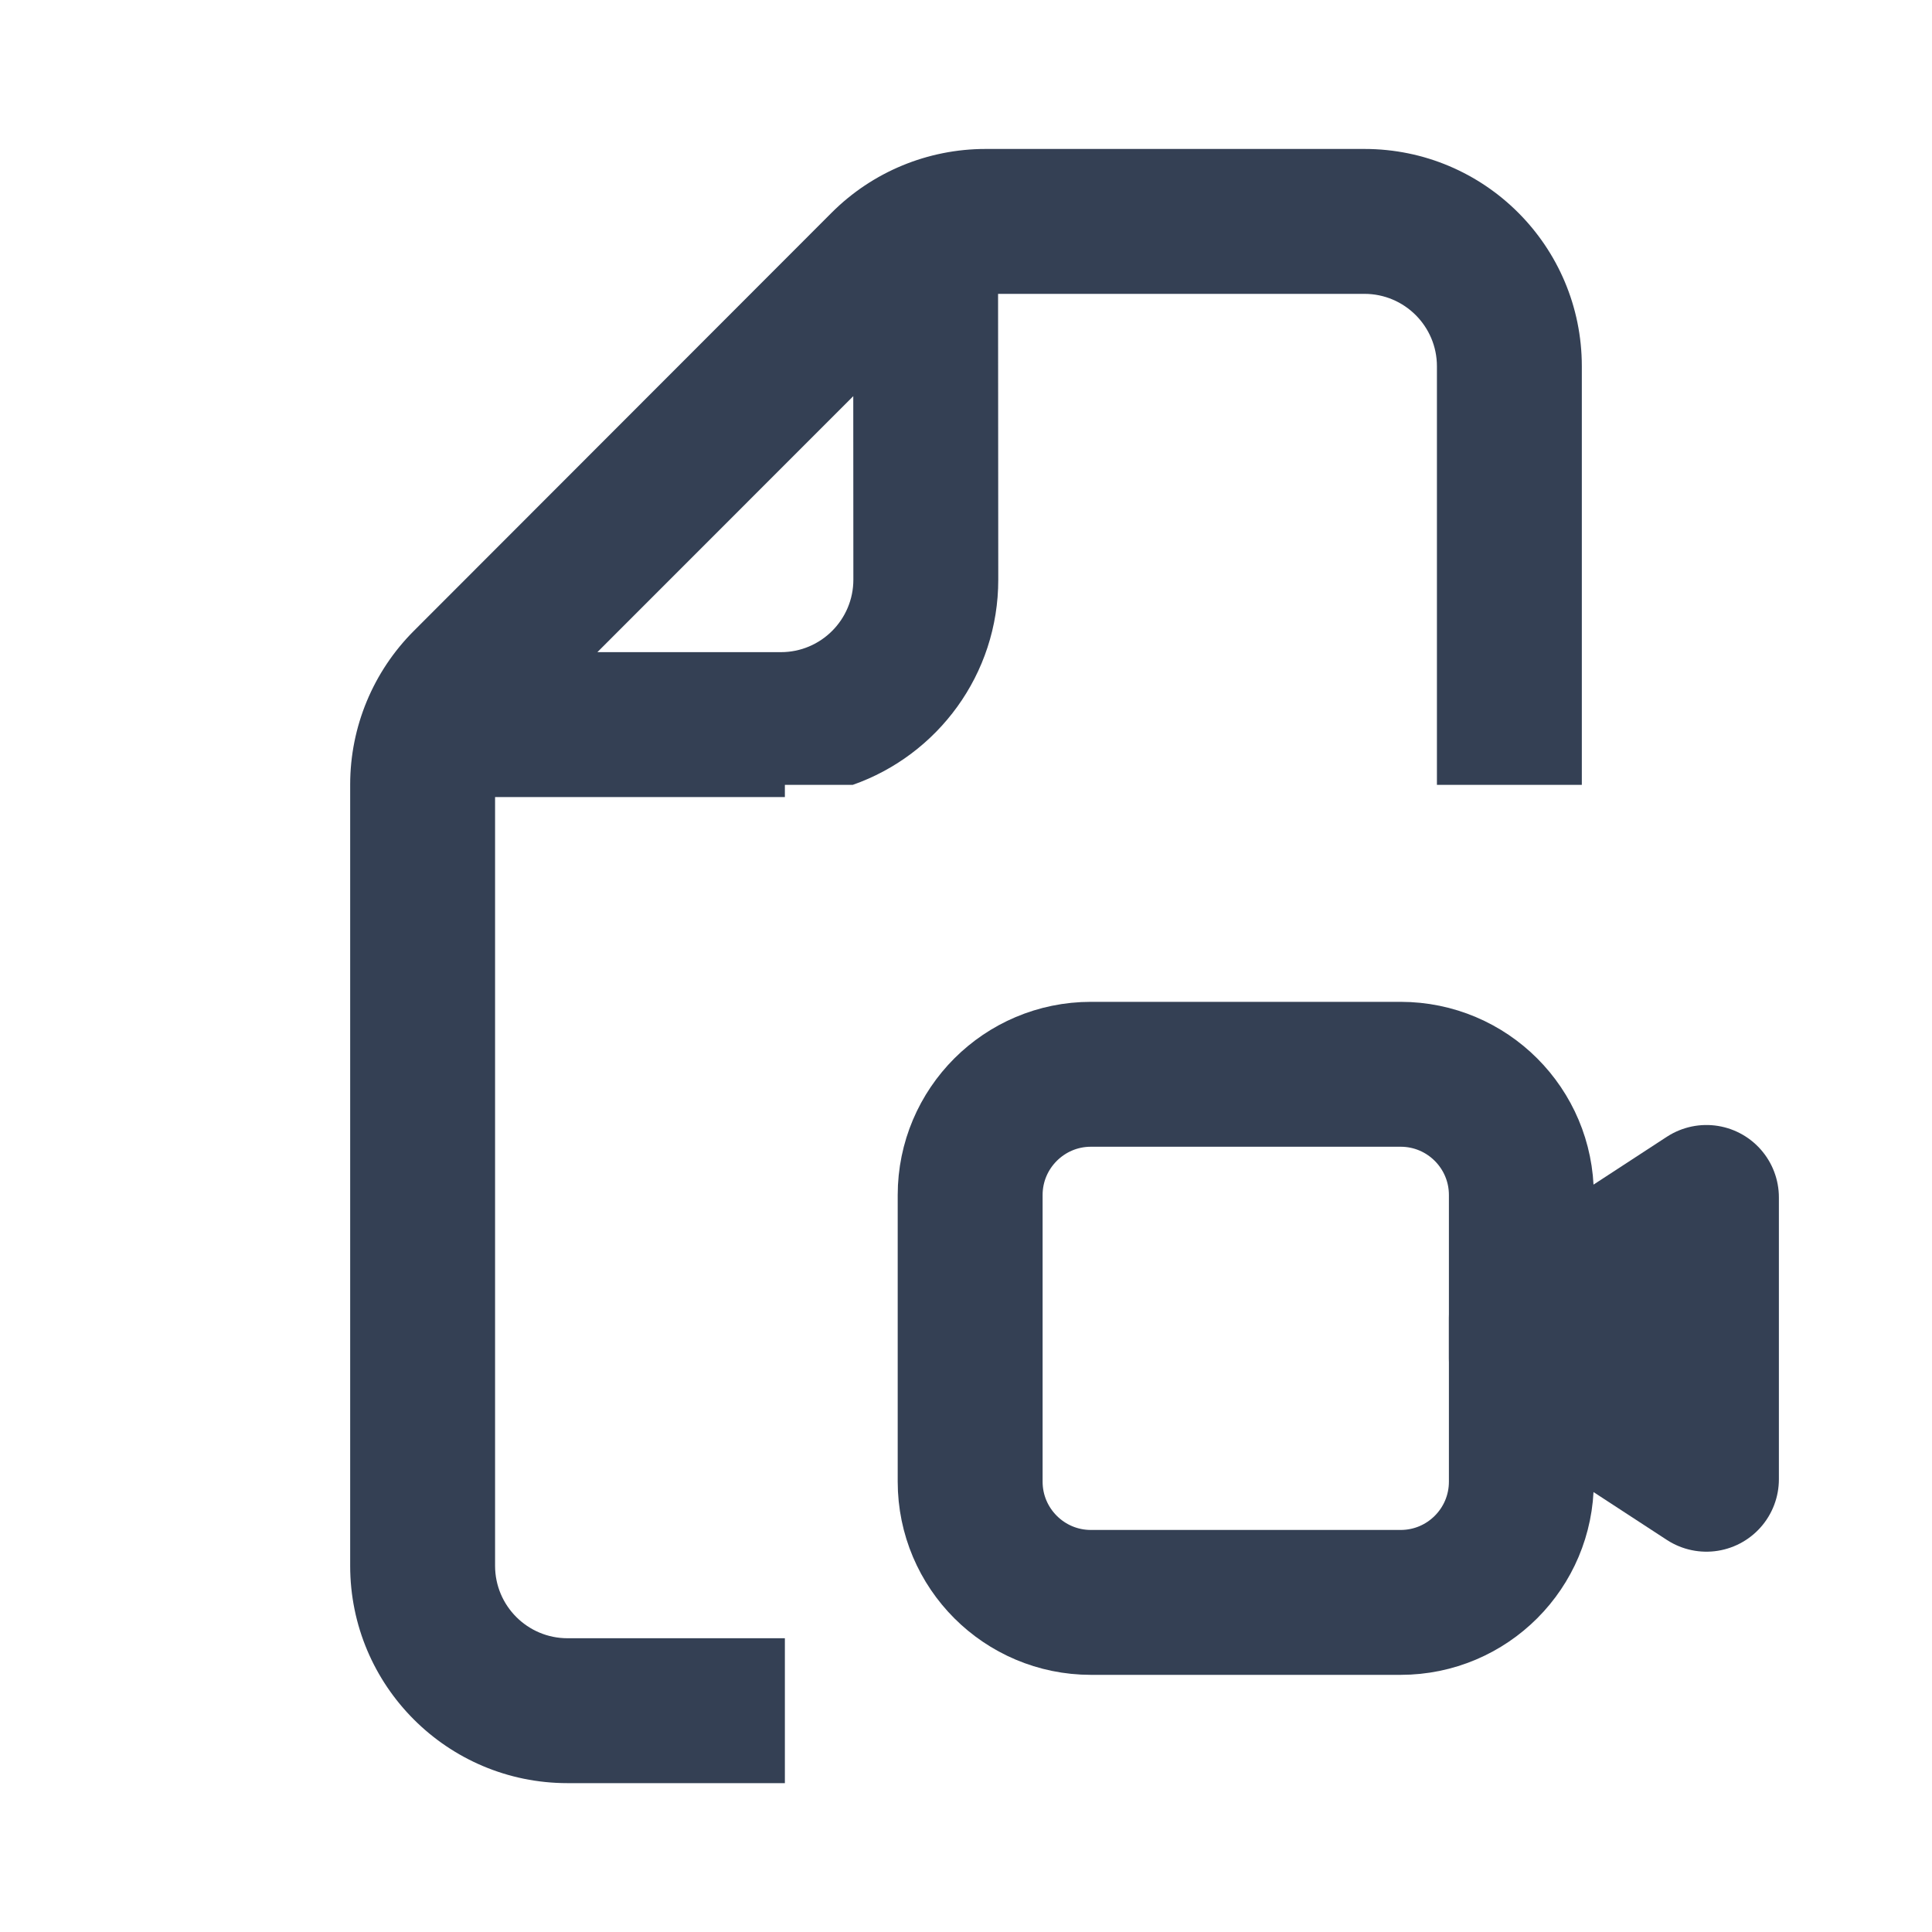
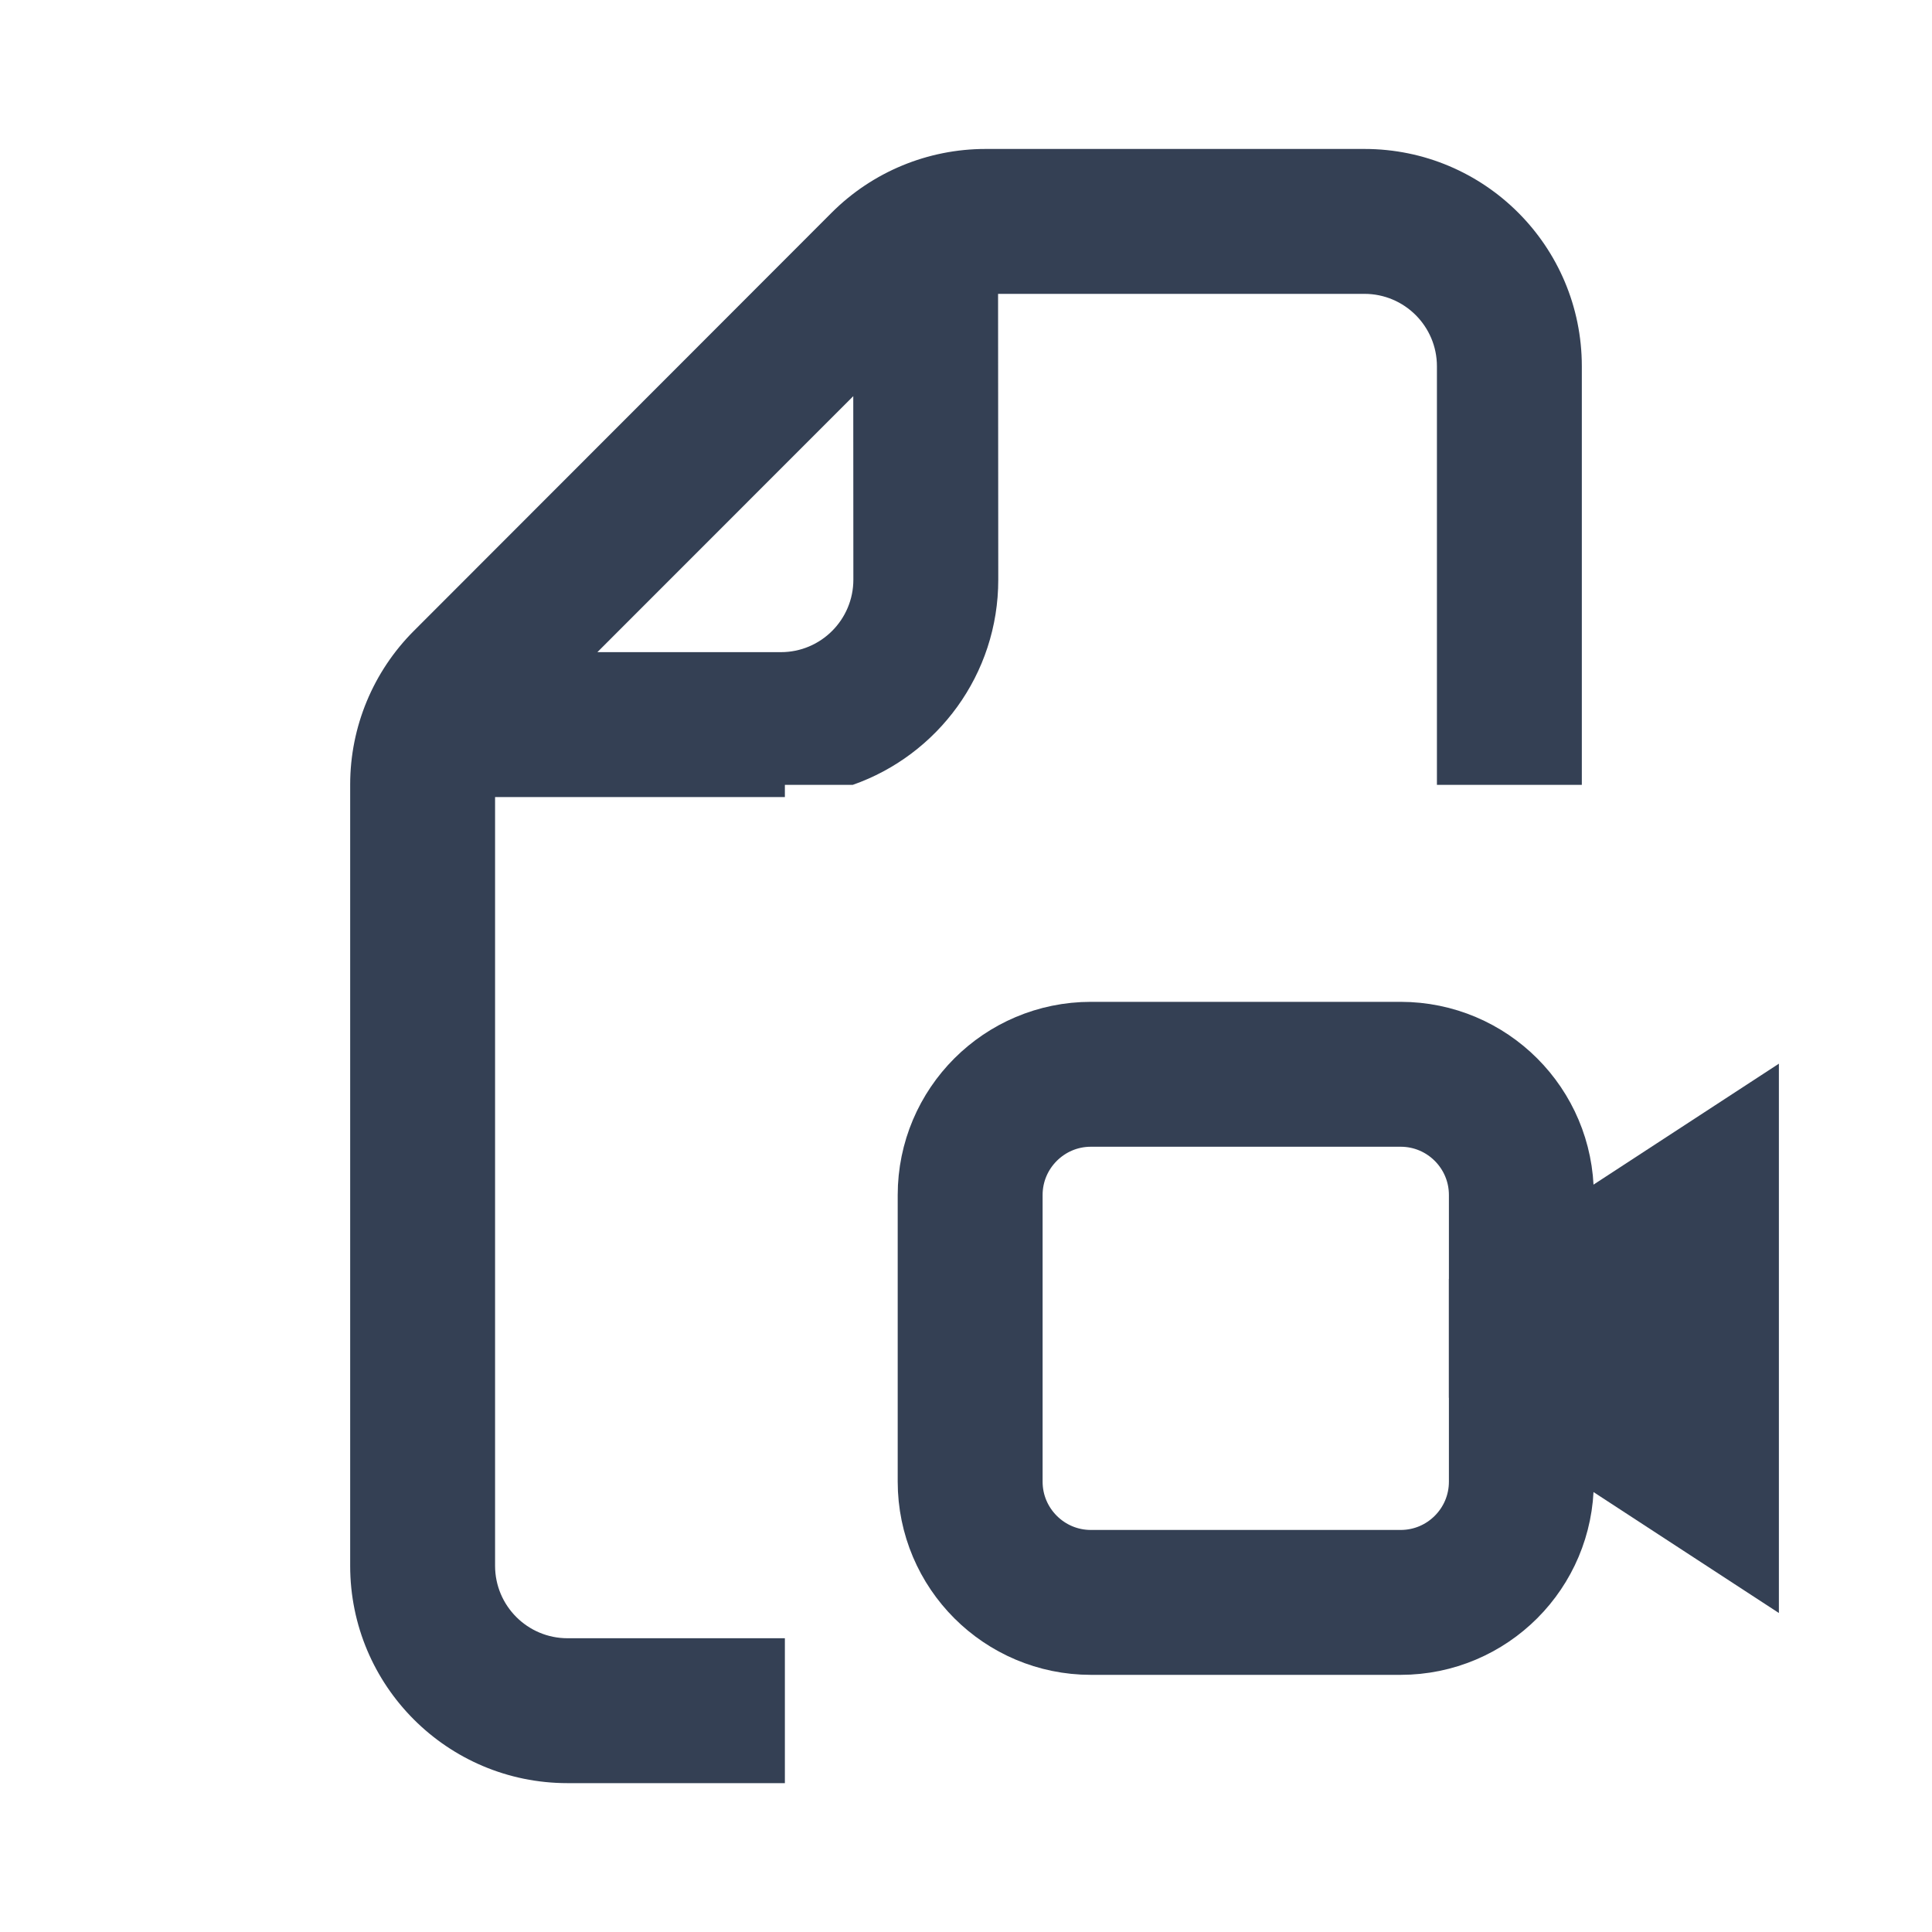
<svg xmlns="http://www.w3.org/2000/svg" width="20" height="20" viewBox="0 0 20 20" fill="none">
  <path d="M15.749 13.646L17.665 12.396V15.313L15.749 14.063V13.646Z" fill="#344054" />
-   <path d="M10.043 12.371C10.043 11.681 10.603 11.121 11.293 11.121H14.499C15.19 11.121 15.749 11.681 15.749 12.371V15.338C15.749 16.028 15.19 16.588 14.499 16.588H11.293C10.603 16.588 10.043 16.028 10.043 15.338V12.371Z" stroke="#344054" stroke-width="1.5" stroke-linejoin="round" />
-   <path d="M15.749 13.646L17.665 12.396V15.313L15.749 14.063V13.646Z" stroke="#344054" stroke-width="1.5" stroke-linejoin="round" />
+   <path d="M10.043 12.371C10.043 11.681 10.603 11.121 11.293 11.121H14.499C15.19 11.121 15.749 11.681 15.749 12.371V15.338C15.749 16.028 15.19 16.588 14.499 16.588H11.293C10.603 16.588 10.043 16.028 10.043 15.338V12.371Z" stroke="#344054" stroke-width="1.5" strokeLinejoin="round" />
+   <path d="M15.749 13.646L17.665 12.396V15.313L15.749 14.063V13.646Z" stroke="#344054" stroke-width="1.5" strokeLinejoin="round" />
  <path fill-rule="evenodd" clip-rule="evenodd" d="M8.125 18.459V16.959H5.875C5.461 16.959 5.125 16.623 5.125 16.209V8.251H8.084C8.098 8.251 8.111 8.251 8.125 8.251V8.125H8.827C9.705 7.818 10.335 6.982 10.334 5.999L10.332 3.042H14.125C14.539 3.042 14.875 3.378 14.875 3.792V8.125H16.375V3.792C16.375 2.549 15.368 1.542 14.125 1.542H10.202C9.605 1.542 9.032 1.779 8.61 2.201L4.284 6.531C3.862 6.953 3.625 7.525 3.625 8.121V16.209C3.625 17.451 4.632 18.459 5.875 18.459H8.125ZM6.184 6.751L8.833 4.101L8.834 6C8.834 6.415 8.498 6.751 8.084 6.751H6.184Z" fill="#344054" />
</svg>
